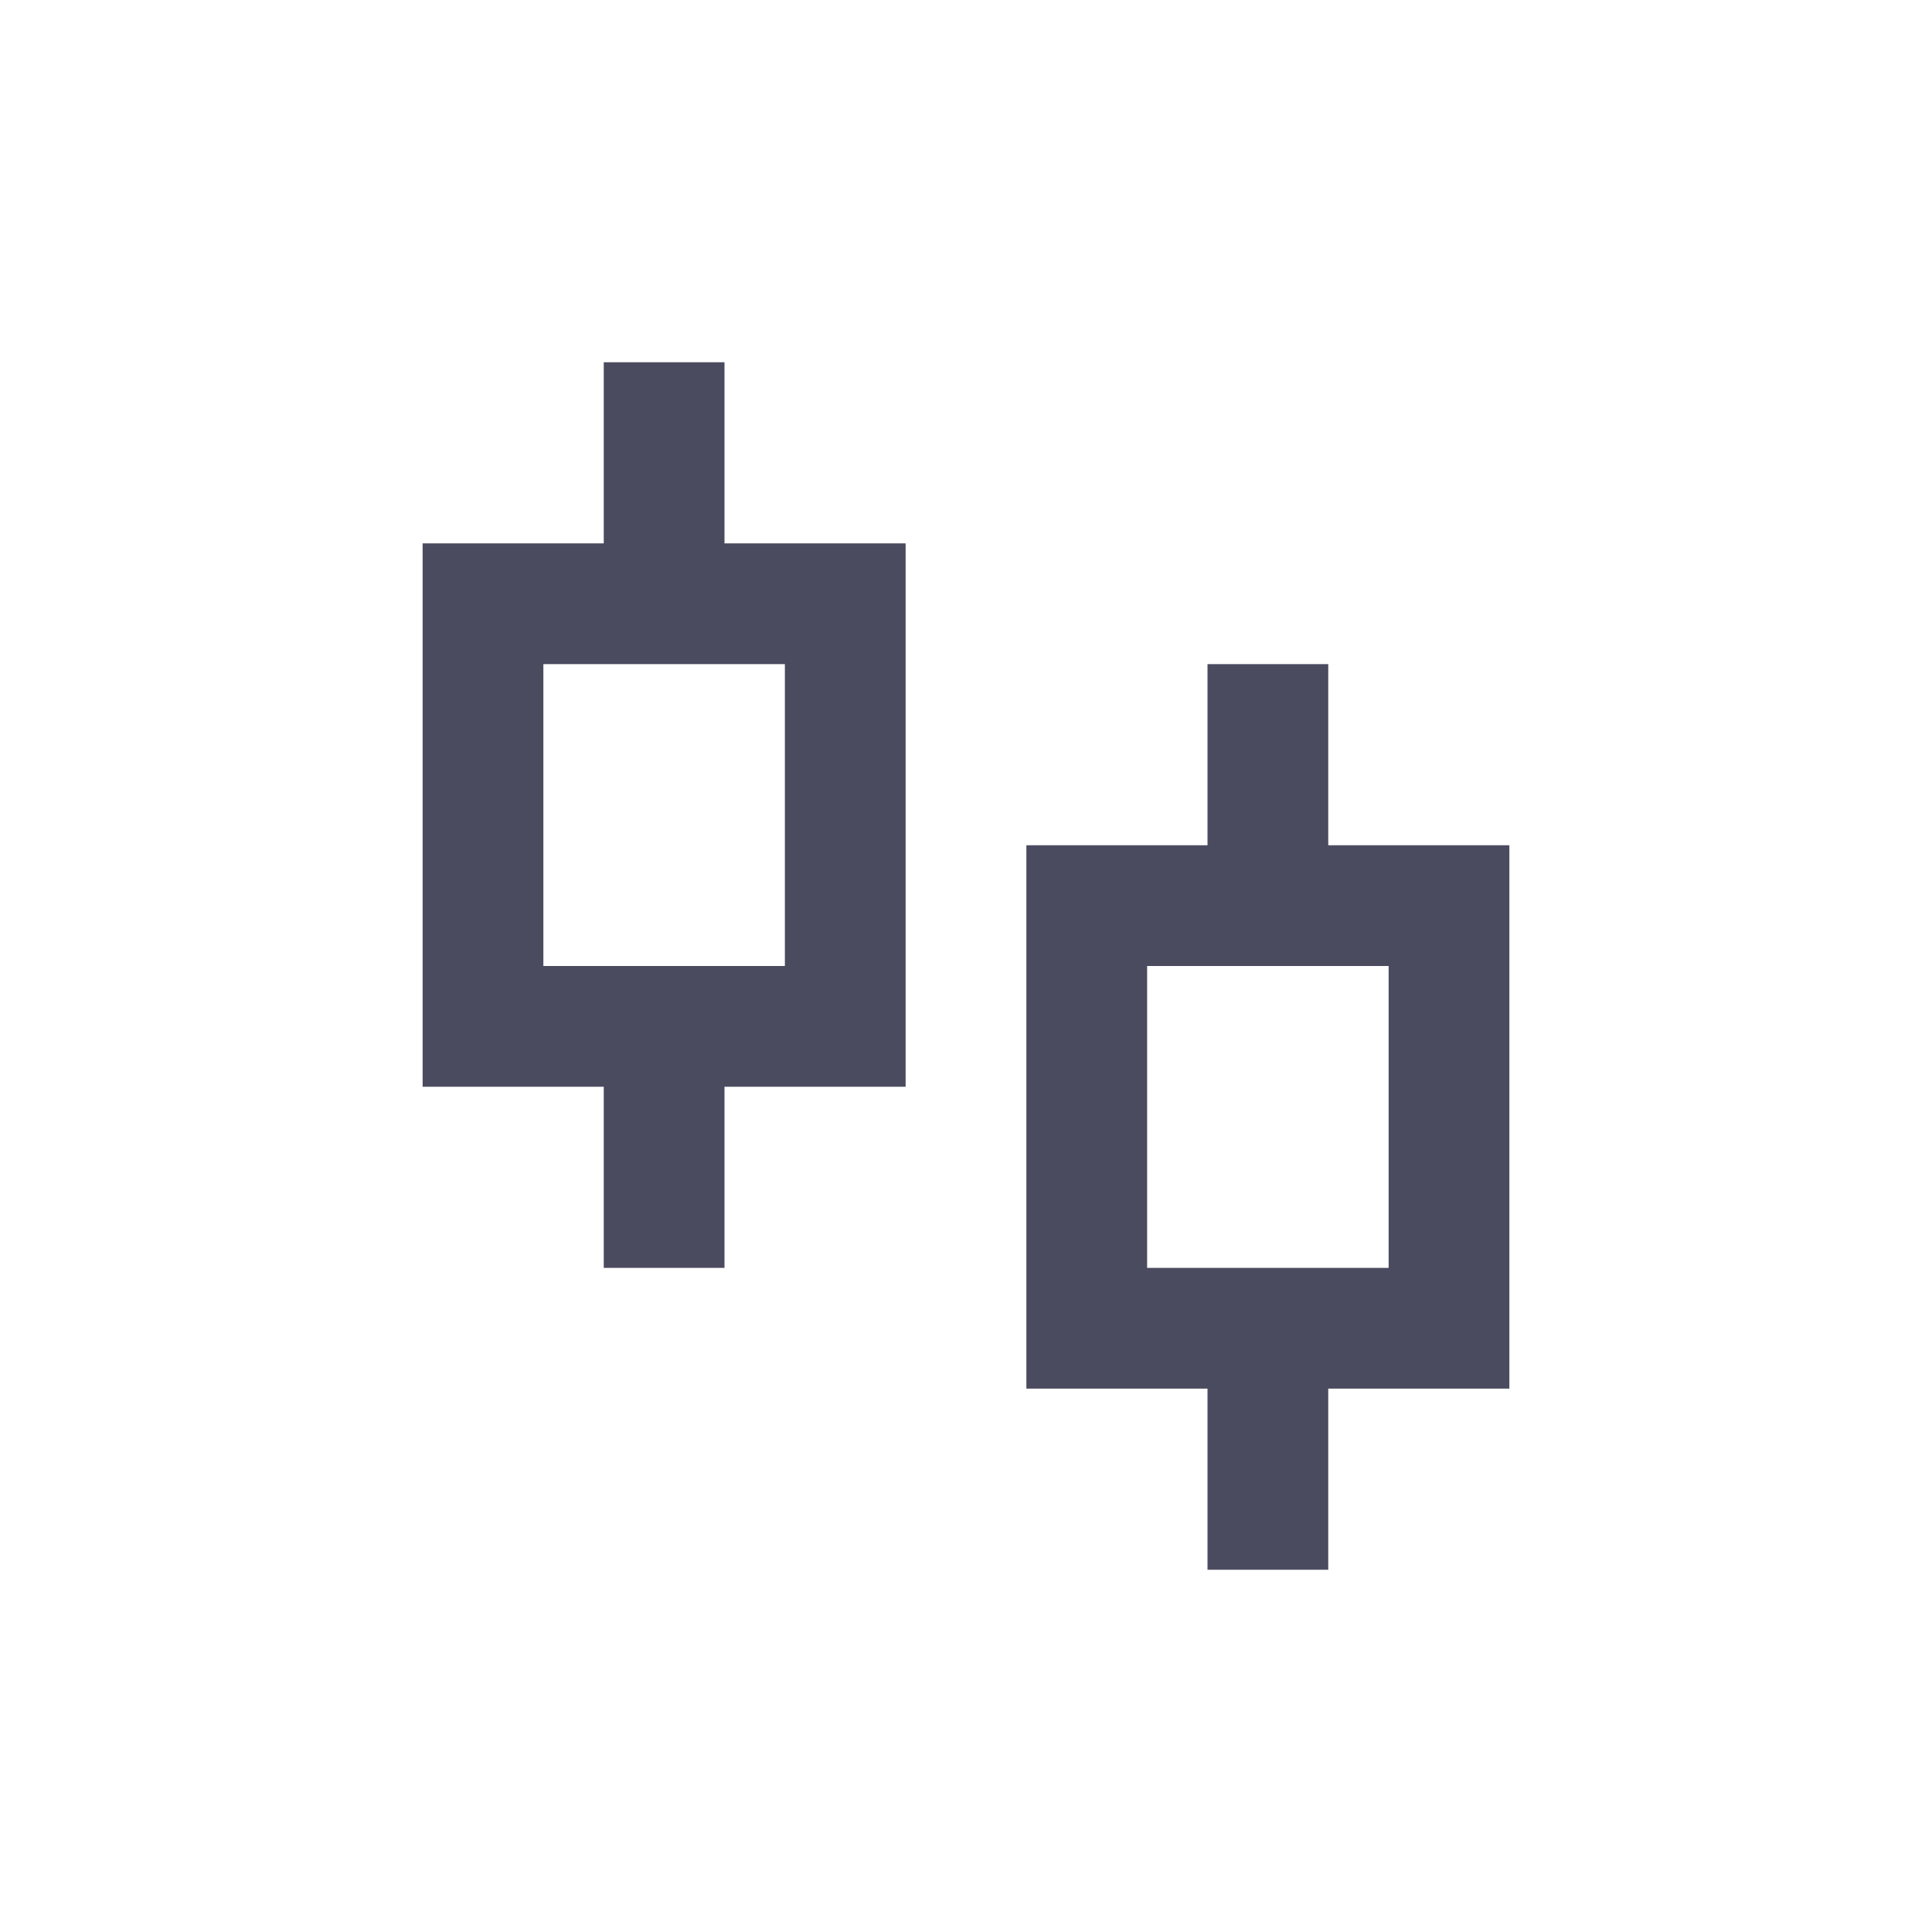
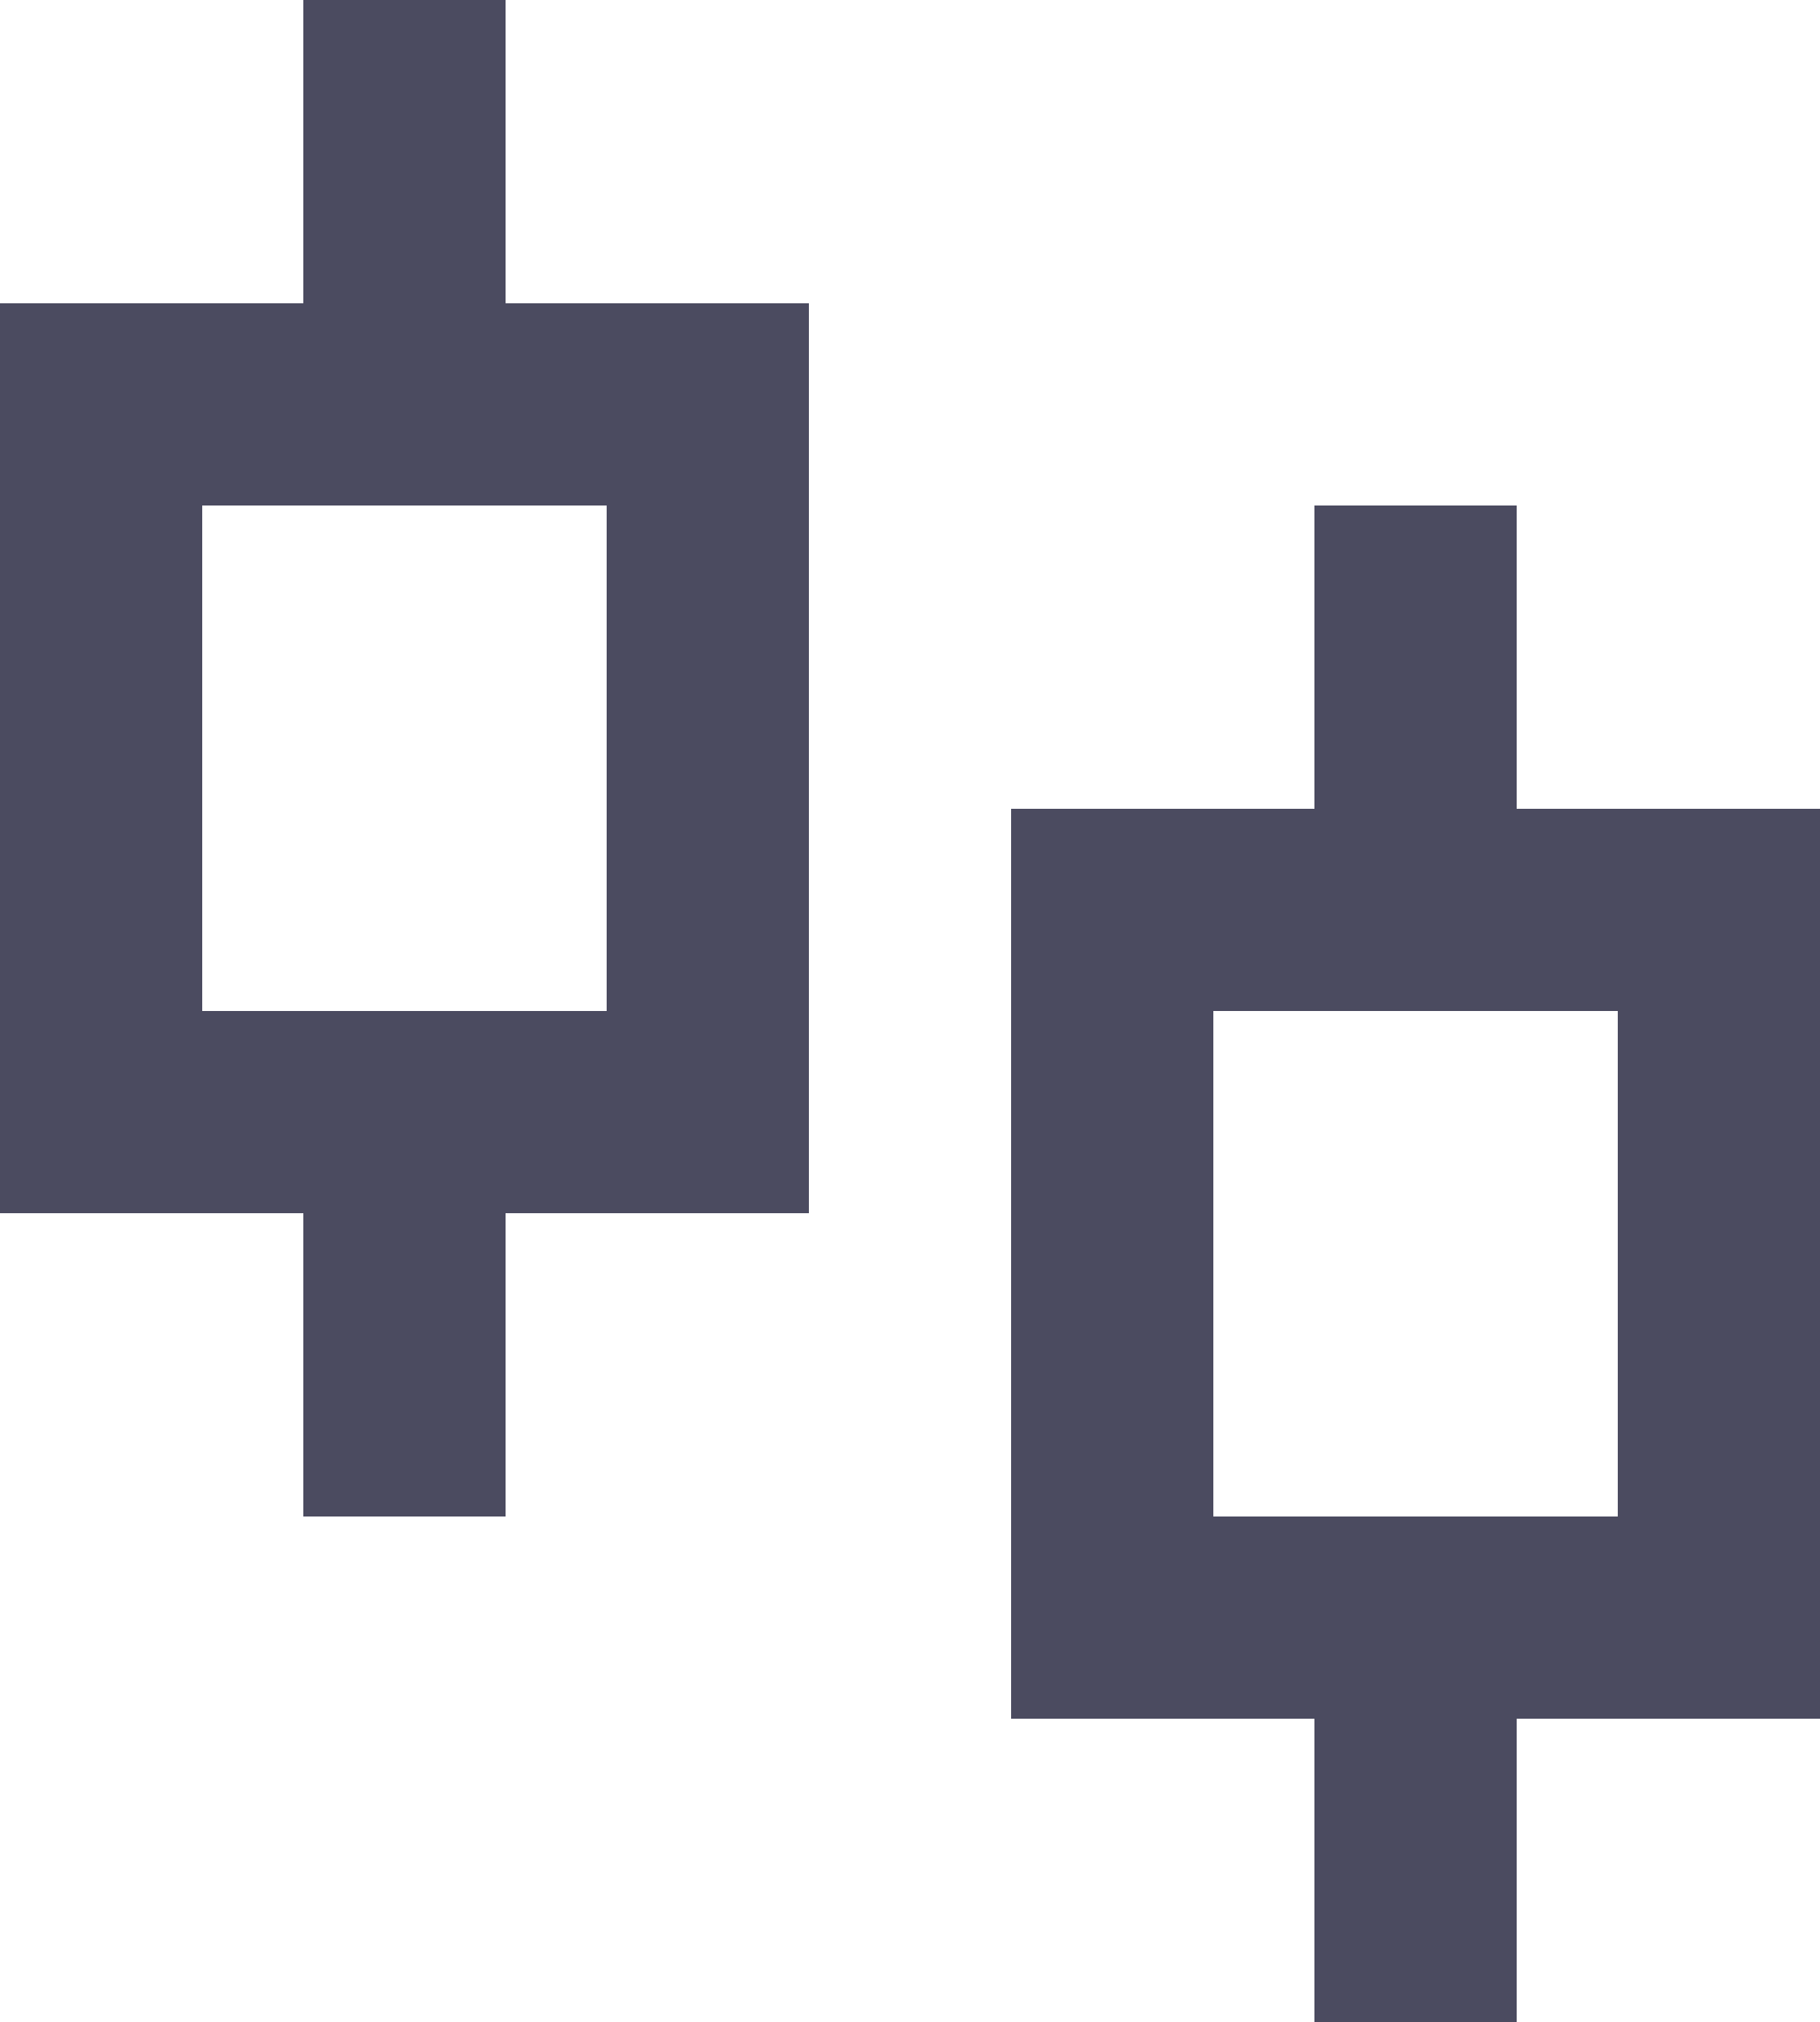
- <svg xmlns="http://www.w3.org/2000/svg" width="32" height="32" viewBox="0 0 32 32" fill="none">
-   <path d="M12 9H15V18H12V21H10V18H7V9H10V6H12V9ZM9 11V16H13V11H9ZM22 14H25V23H22V26H20V23H17V14H20V11H22V14ZM19 16V21H23V16H19Z" fill="#4B4B60" />
+ <svg xmlns="http://www.w3.org/2000/svg" width="18" height="20" viewBox="0 0 18 20" fill="none">
+   <path d="M5 3H8V12H5V15H3V12H0V3H3V0H5V3ZM2 5V10H6V5H2ZM15 8H18V17H15V20H13V17H10V8H13V5H15V8ZM12 10V15H16V10H12Z" fill="#4B4B60" />
</svg>
